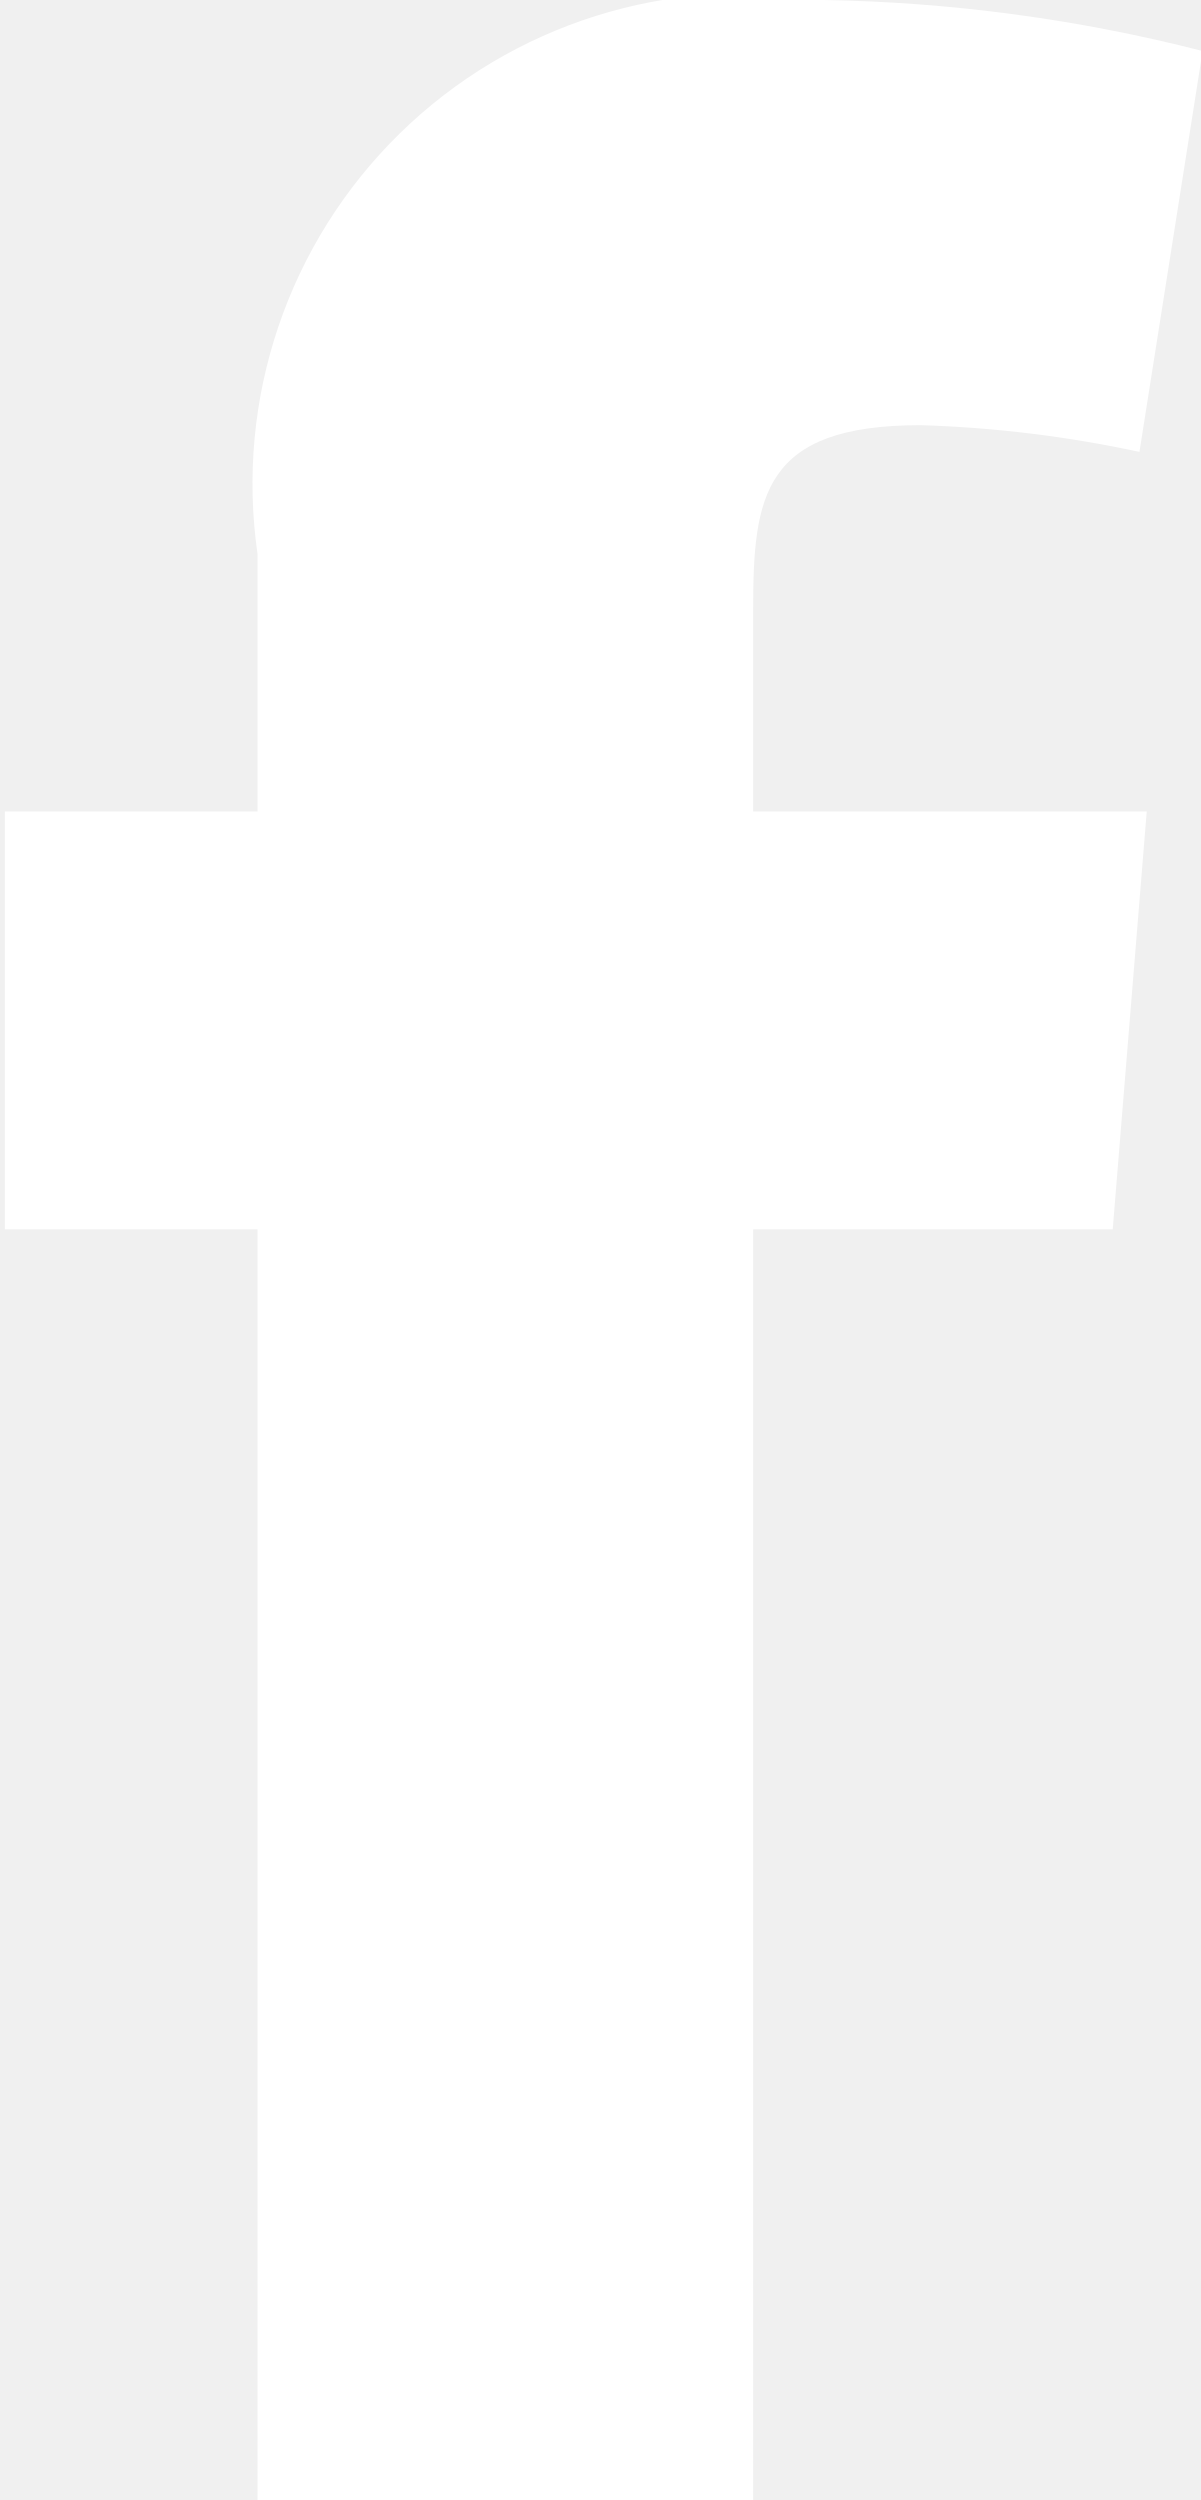
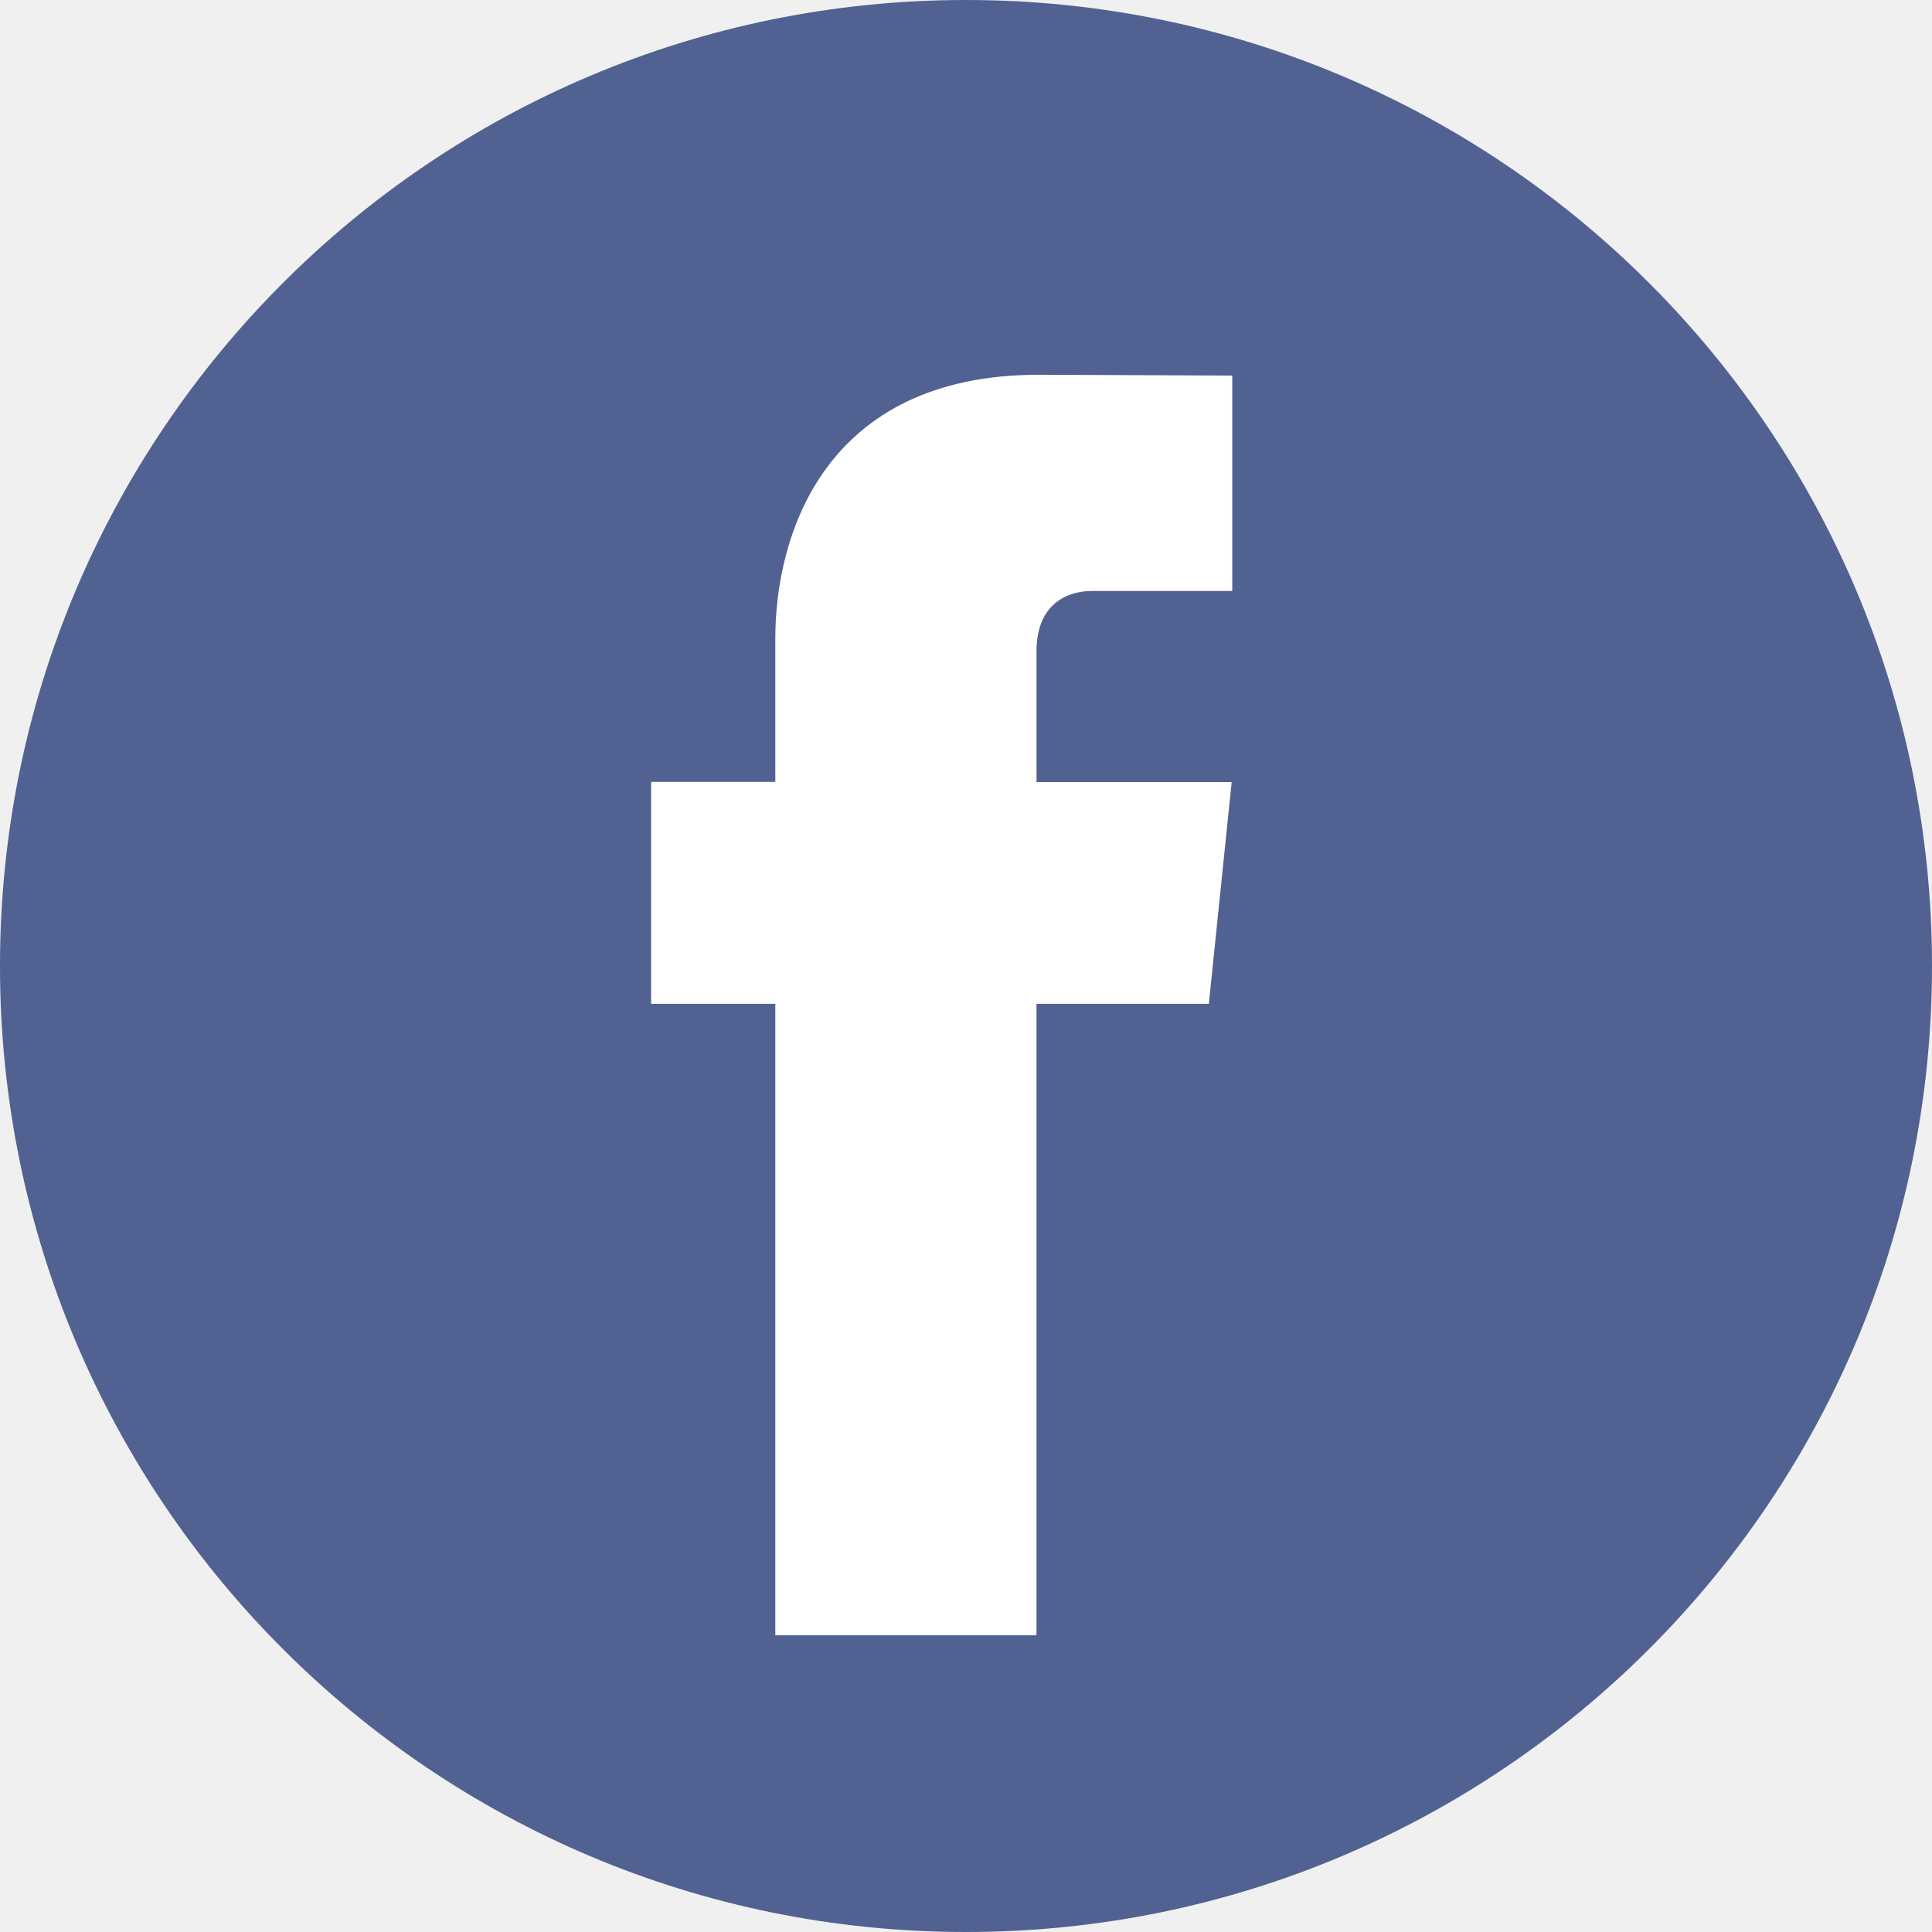
- <svg xmlns="http://www.w3.org/2000/svg" width="4.94" height="10.29" viewBox="0 0 4.94 10.29">
-   <defs>
-     <style>
-       .cls-1 {
-         fill: #fff;
-         fill-rule: evenodd;
-       }
-     </style>
-   </defs>
-   <path id="f" class="cls-1" d="M2383.23,1187.83a6.741,6.741,0,0,0-1.56-.21,2.019,2.019,0,0,0-2.33,2.28v1.06h-1.04v1.72h1.04v5.24h2.04v-5.24h1.48l0.14-1.72h-1.62v-0.83c0-.47.04-0.76,0.69-0.76a5.012,5.012,0,0,1,.9.11Z" transform="translate(-2378.28 -1187.62)" />
+ <svg xmlns="http://www.w3.org/2000/svg" version="1.1" id="Capa_1" x="0px" y="0px" viewBox="0 0 112.196 112.196" style="enable-background:new 0 0 112.196 112.196;" xml:space="preserve">
+   <g>
+     <circle style="fill: rgb(81, 97, 145);" cx="56.098" cy="56.098" r="56.098" fill="#3B5998" />
+     <path style="" d="M70.201,58.294h-10.01v36.672H45.025V58.294h-7.213V45.406h7.213v-8.34 c0-5.964,2.833-15.303,15.301-15.303L71.56,21.81v12.51h-8.151c-1.337,0-3.217,0.668-3.217,3.513v7.585h11.334L70.201,58.294z" fill="#FFFFFF" />
+   </g>
</svg>
